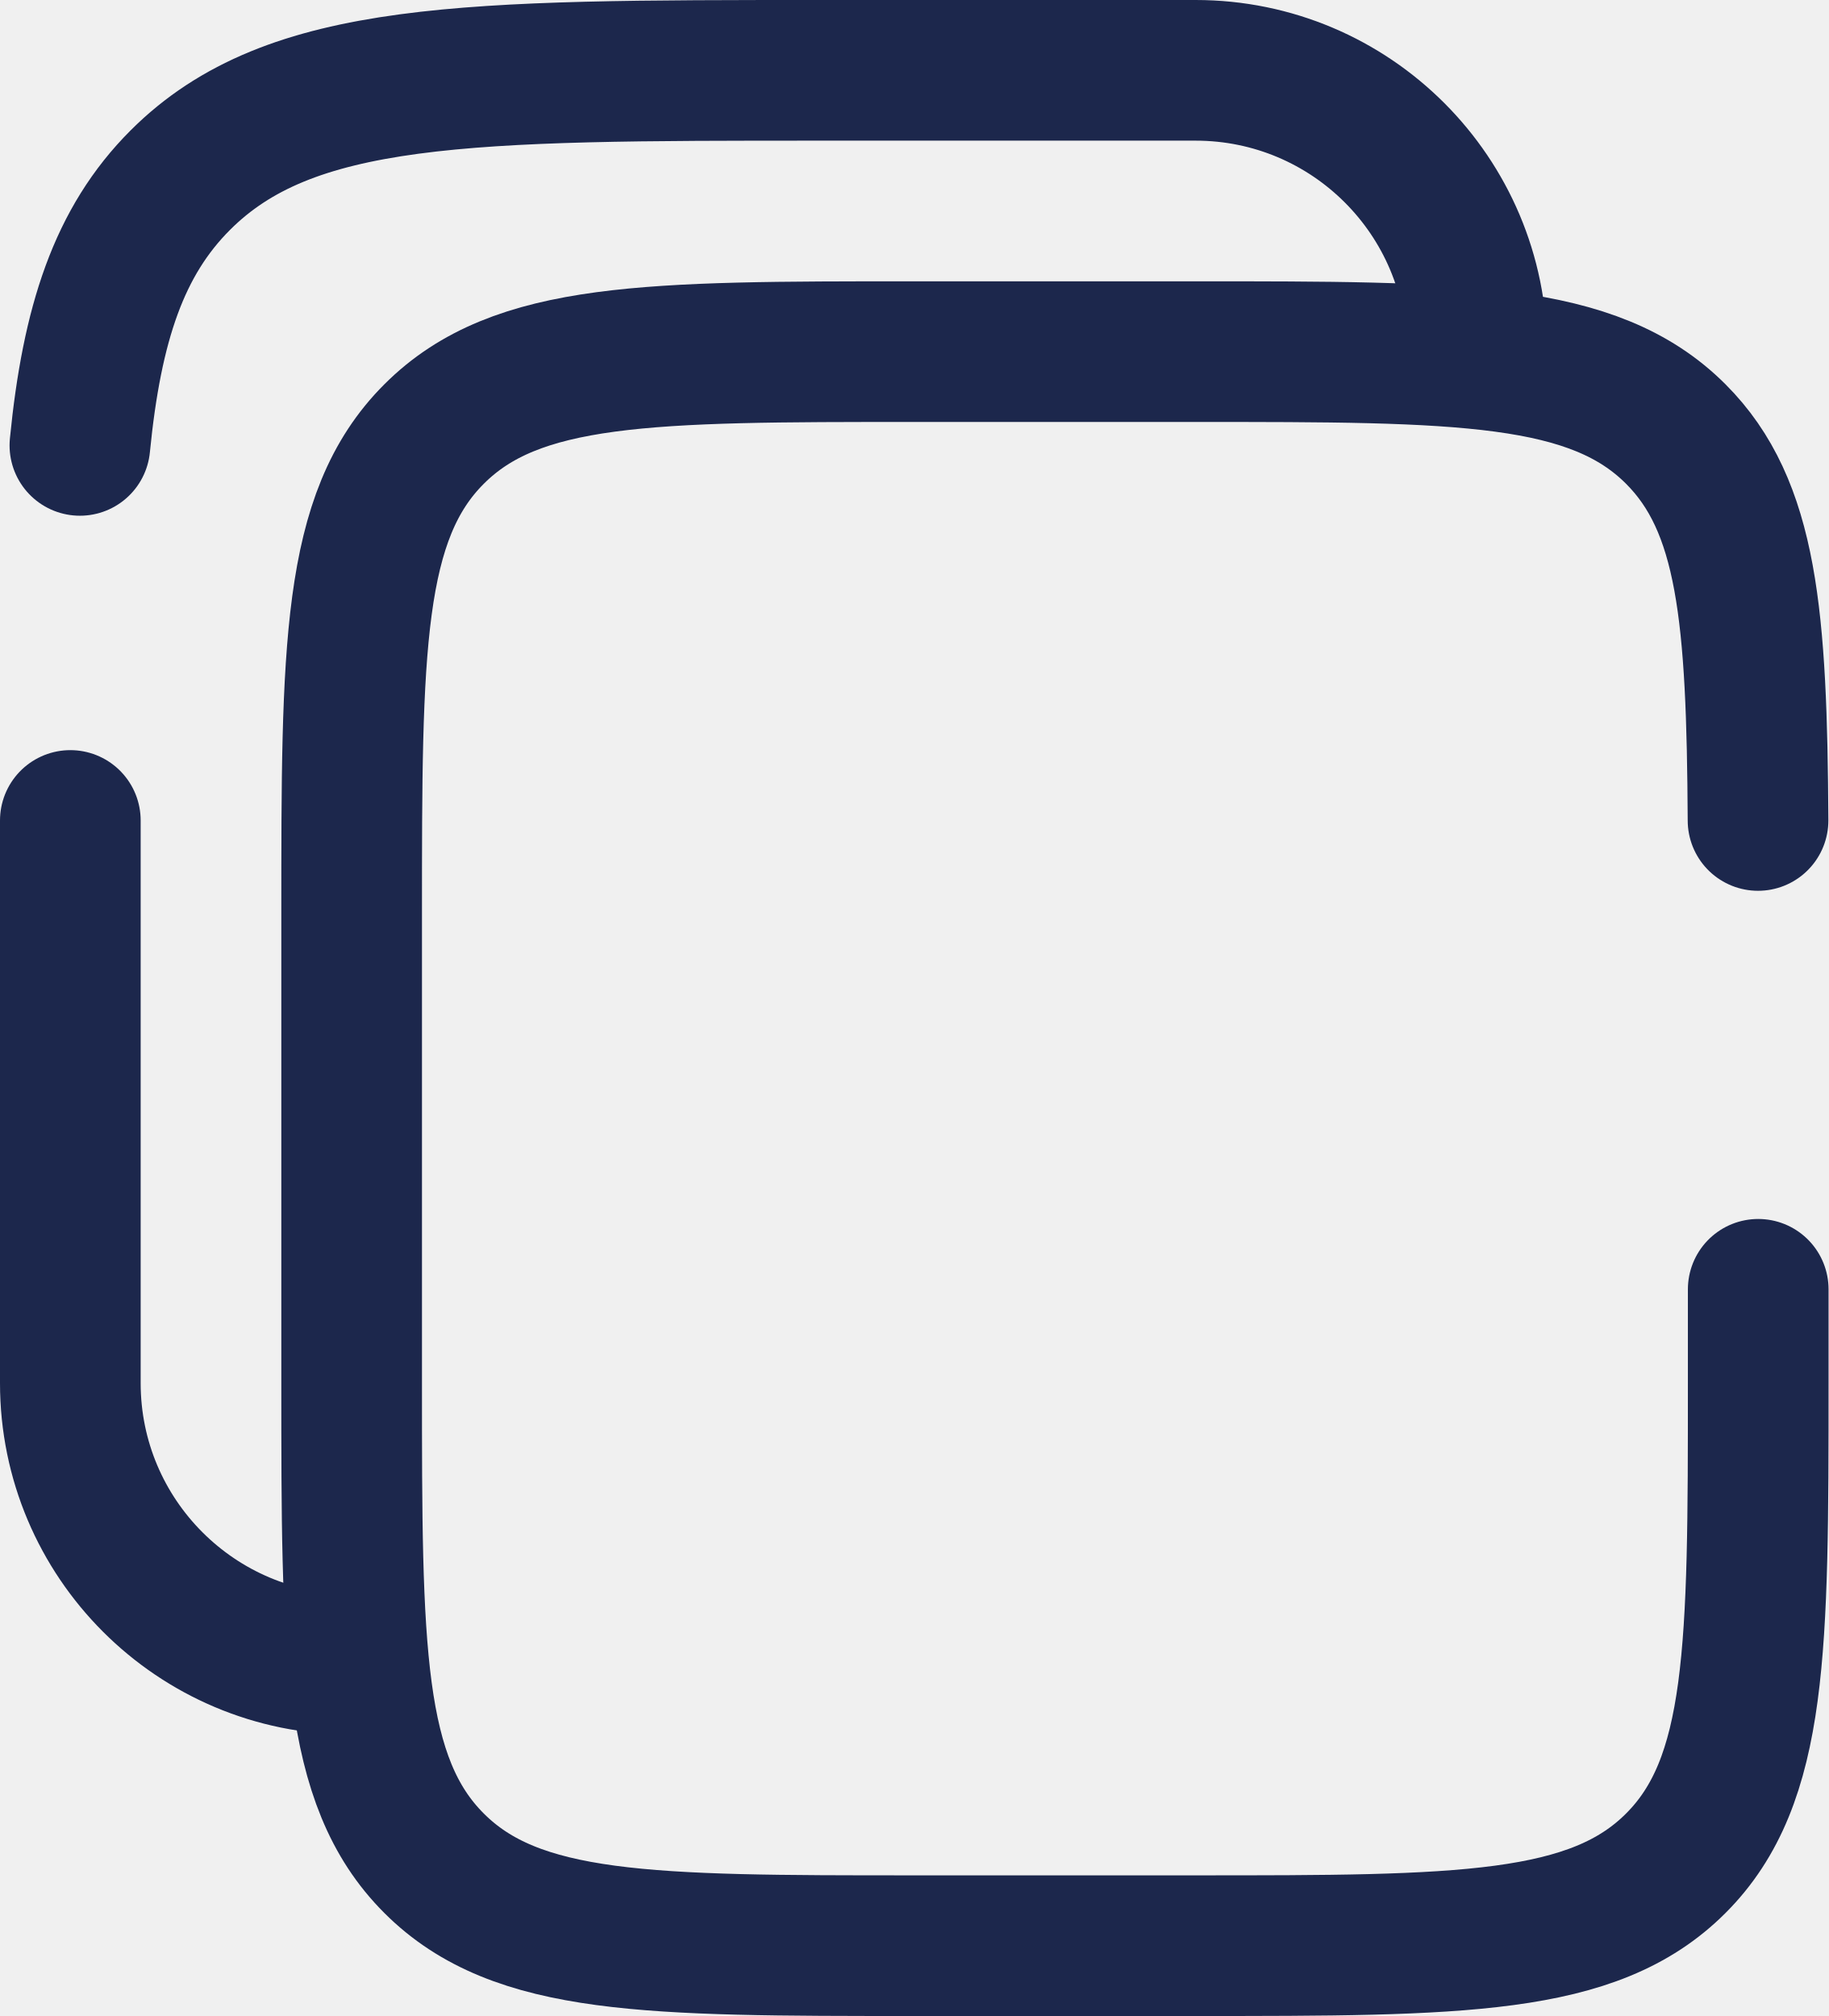
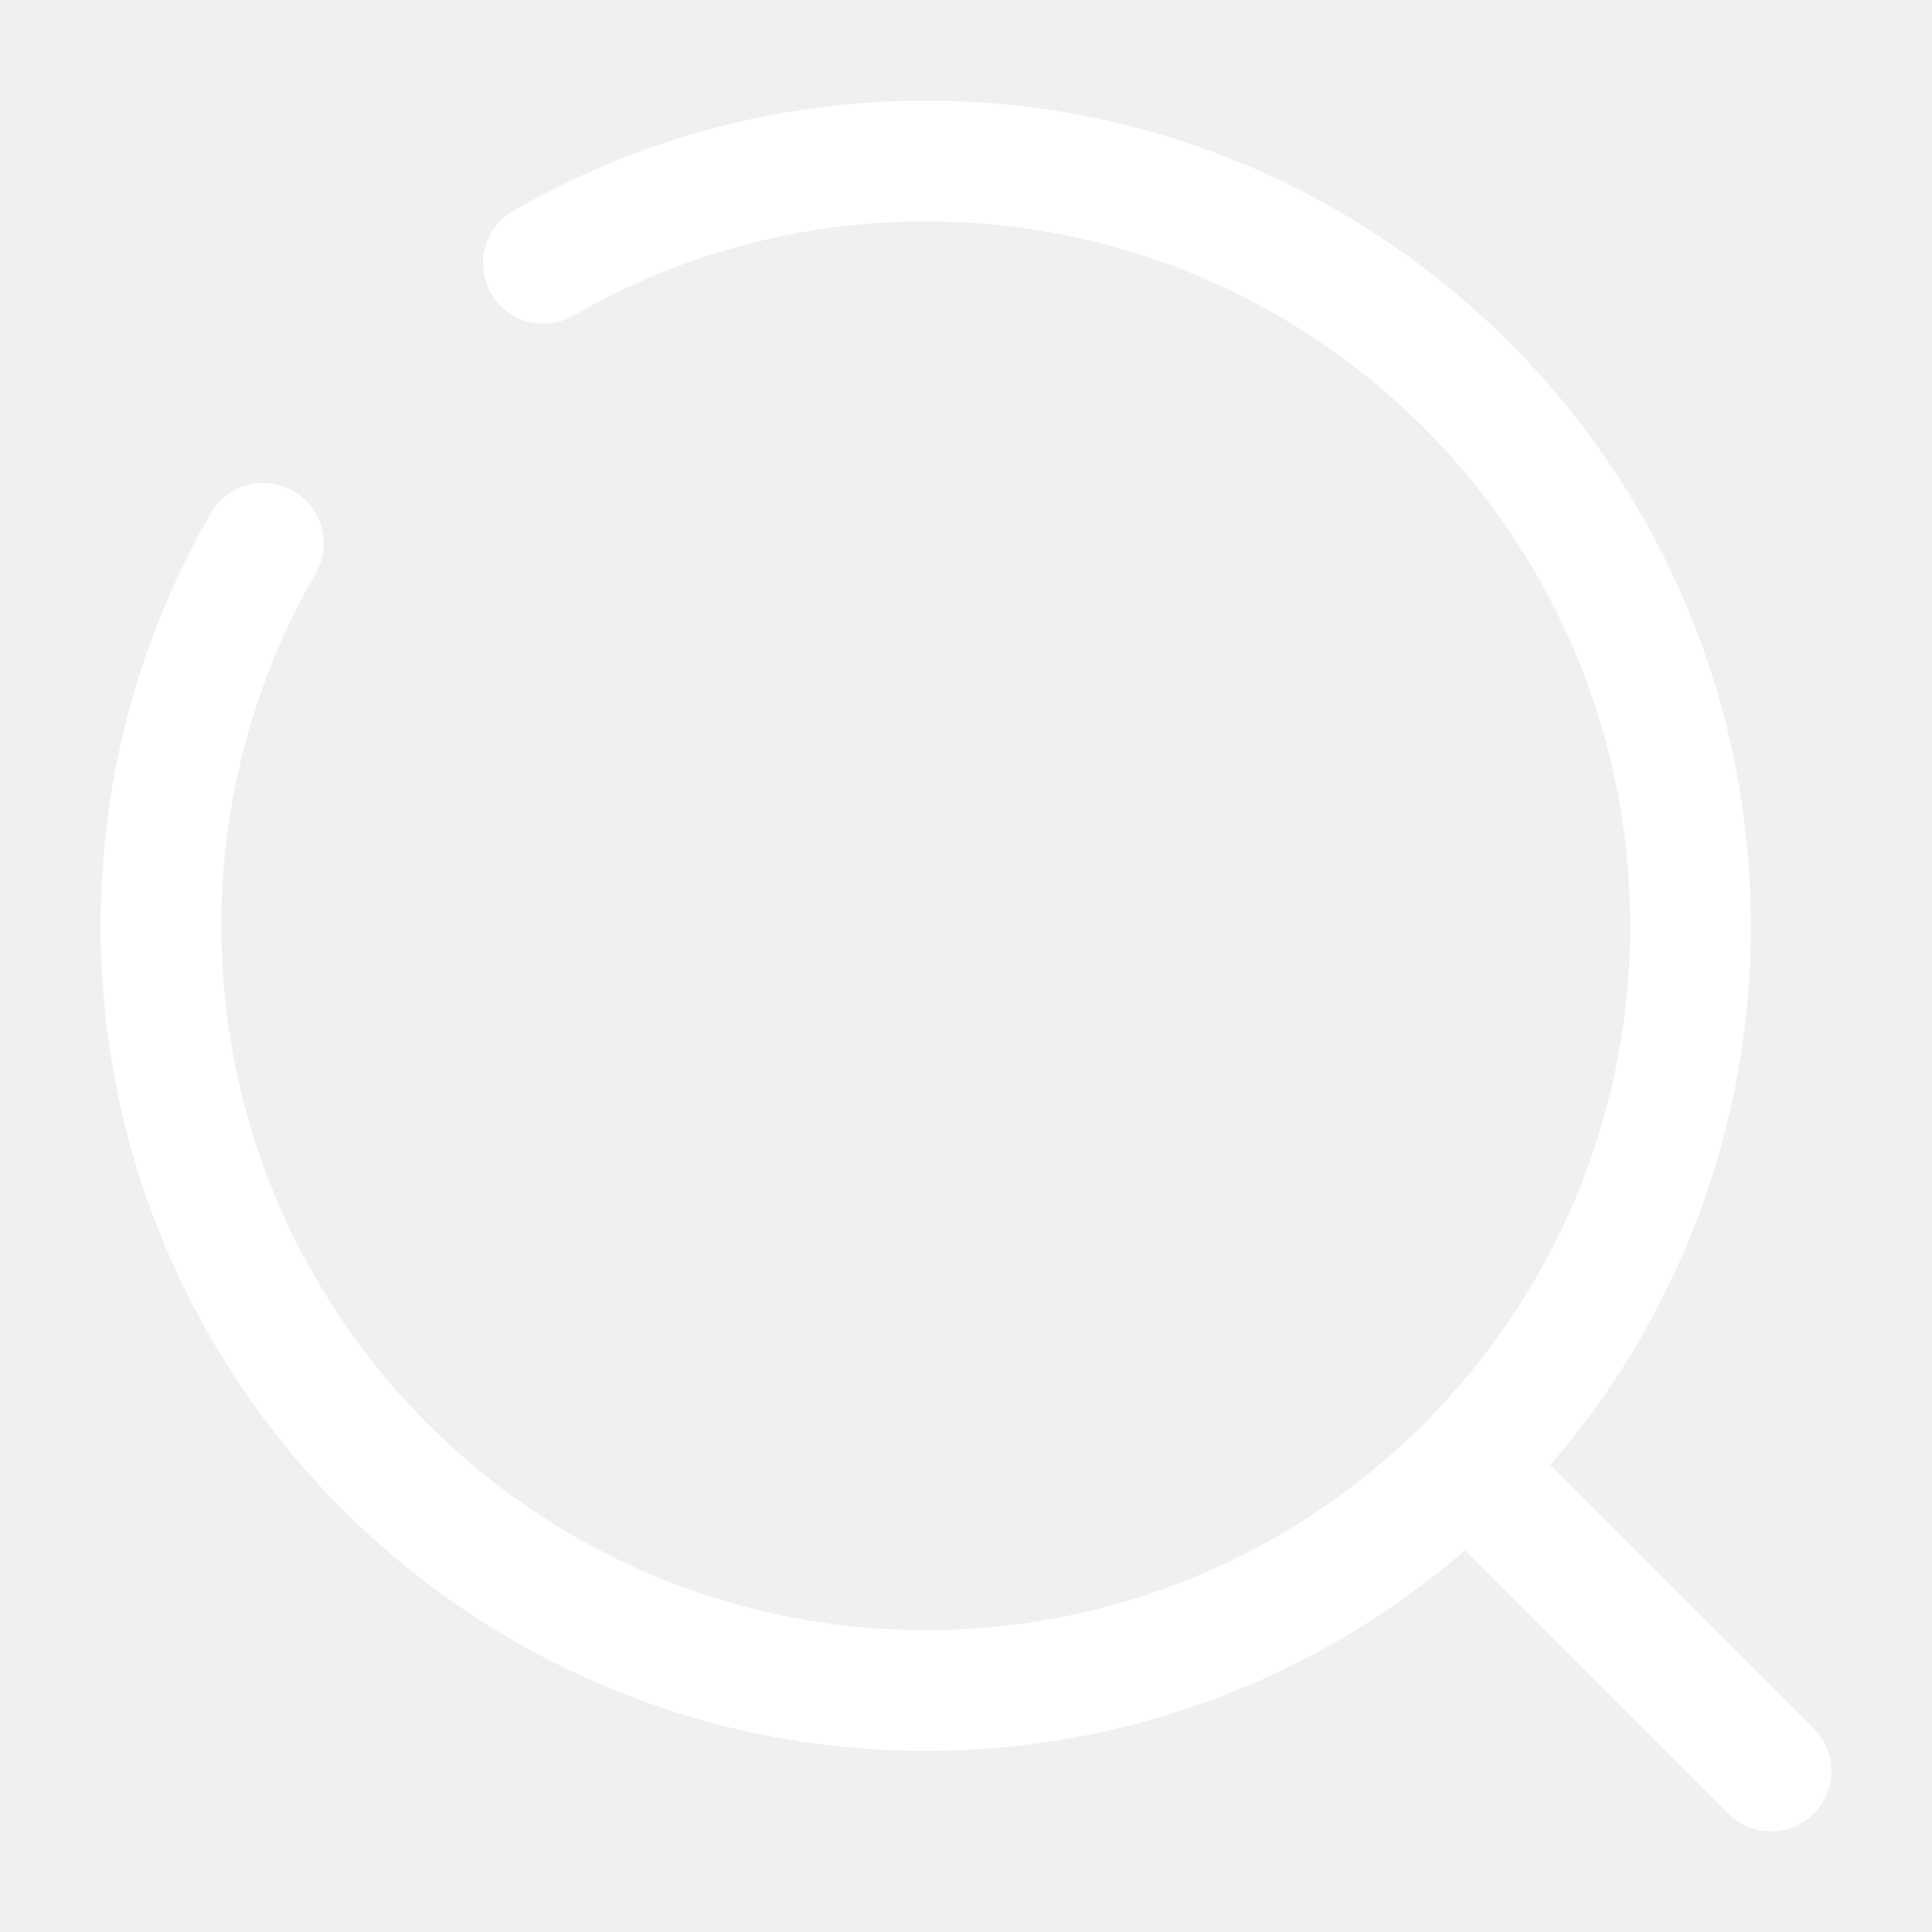
- <svg xmlns="http://www.w3.org/2000/svg" width="650.001" height="716.668" viewBox="0 0 19.5 21.5" fill="none" version="1.1" id="svg6">
+ <svg xmlns="http://www.w3.org/2000/svg" width="800px" height="800px" viewBox="0 0 24 24" fill="none" version="1.1" id="svg6">
  <defs id="defs10" />
-   <path d="m 18.748,8.75 c -0.012,-2.175 -0.109,-3.353 -0.877,-4.121 -0.879,-0.879 -2.293,-0.879 -5.121,-0.879 h -3 c -2.828,0 -4.243,0 -5.121,0.879 C 3.75,5.507 3.75,6.922 3.75,9.75 v 5 c 0,2.828 0,4.243 0.879,5.121 0.879,0.879 2.293,0.879 5.121,0.879 h 3 c 2.828,0 4.243,0 5.121,-0.879 0.879,-0.879 0.879,-2.293 0.879,-5.121 v -1" stroke="#1c274c" stroke-width="1.5" stroke-linecap="round" id="path2" />
-   <path d="m 0.75,8.75 v 6 c 0,1.657 1.343,3 3,3 m 12,-14 c 0,-1.657 -1.343,-3 -3,-3 h -4 c -3.771,0 -5.657,0 -6.828,1.172 -0.653,0.653 -0.942,1.528 -1.07,2.828" stroke="#1c274c" stroke-width="1.5" stroke-linecap="round" id="path4" />
+   <path d="M18.5 18.5L22 22" stroke="#1C274C" stroke-width="1.5" stroke-linecap="round" id="path2" style="stroke:#ffffff;stroke-opacity:1" />
+   <path d="M6.75 3.271C8.147 2.463 9.77 2 11.5 2C16.747 2 21 6.253 21 11.5C21 16.747 16.747 21 11.5 21C6.253 21 2 16.747 2 11.5C2 9.77 2.463 8.147 3.271 6.75" stroke="#1C274C" stroke-width="1.5" stroke-linecap="round" id="path4" style="stroke:#ffffff;stroke-opacity:1" />
</svg>
